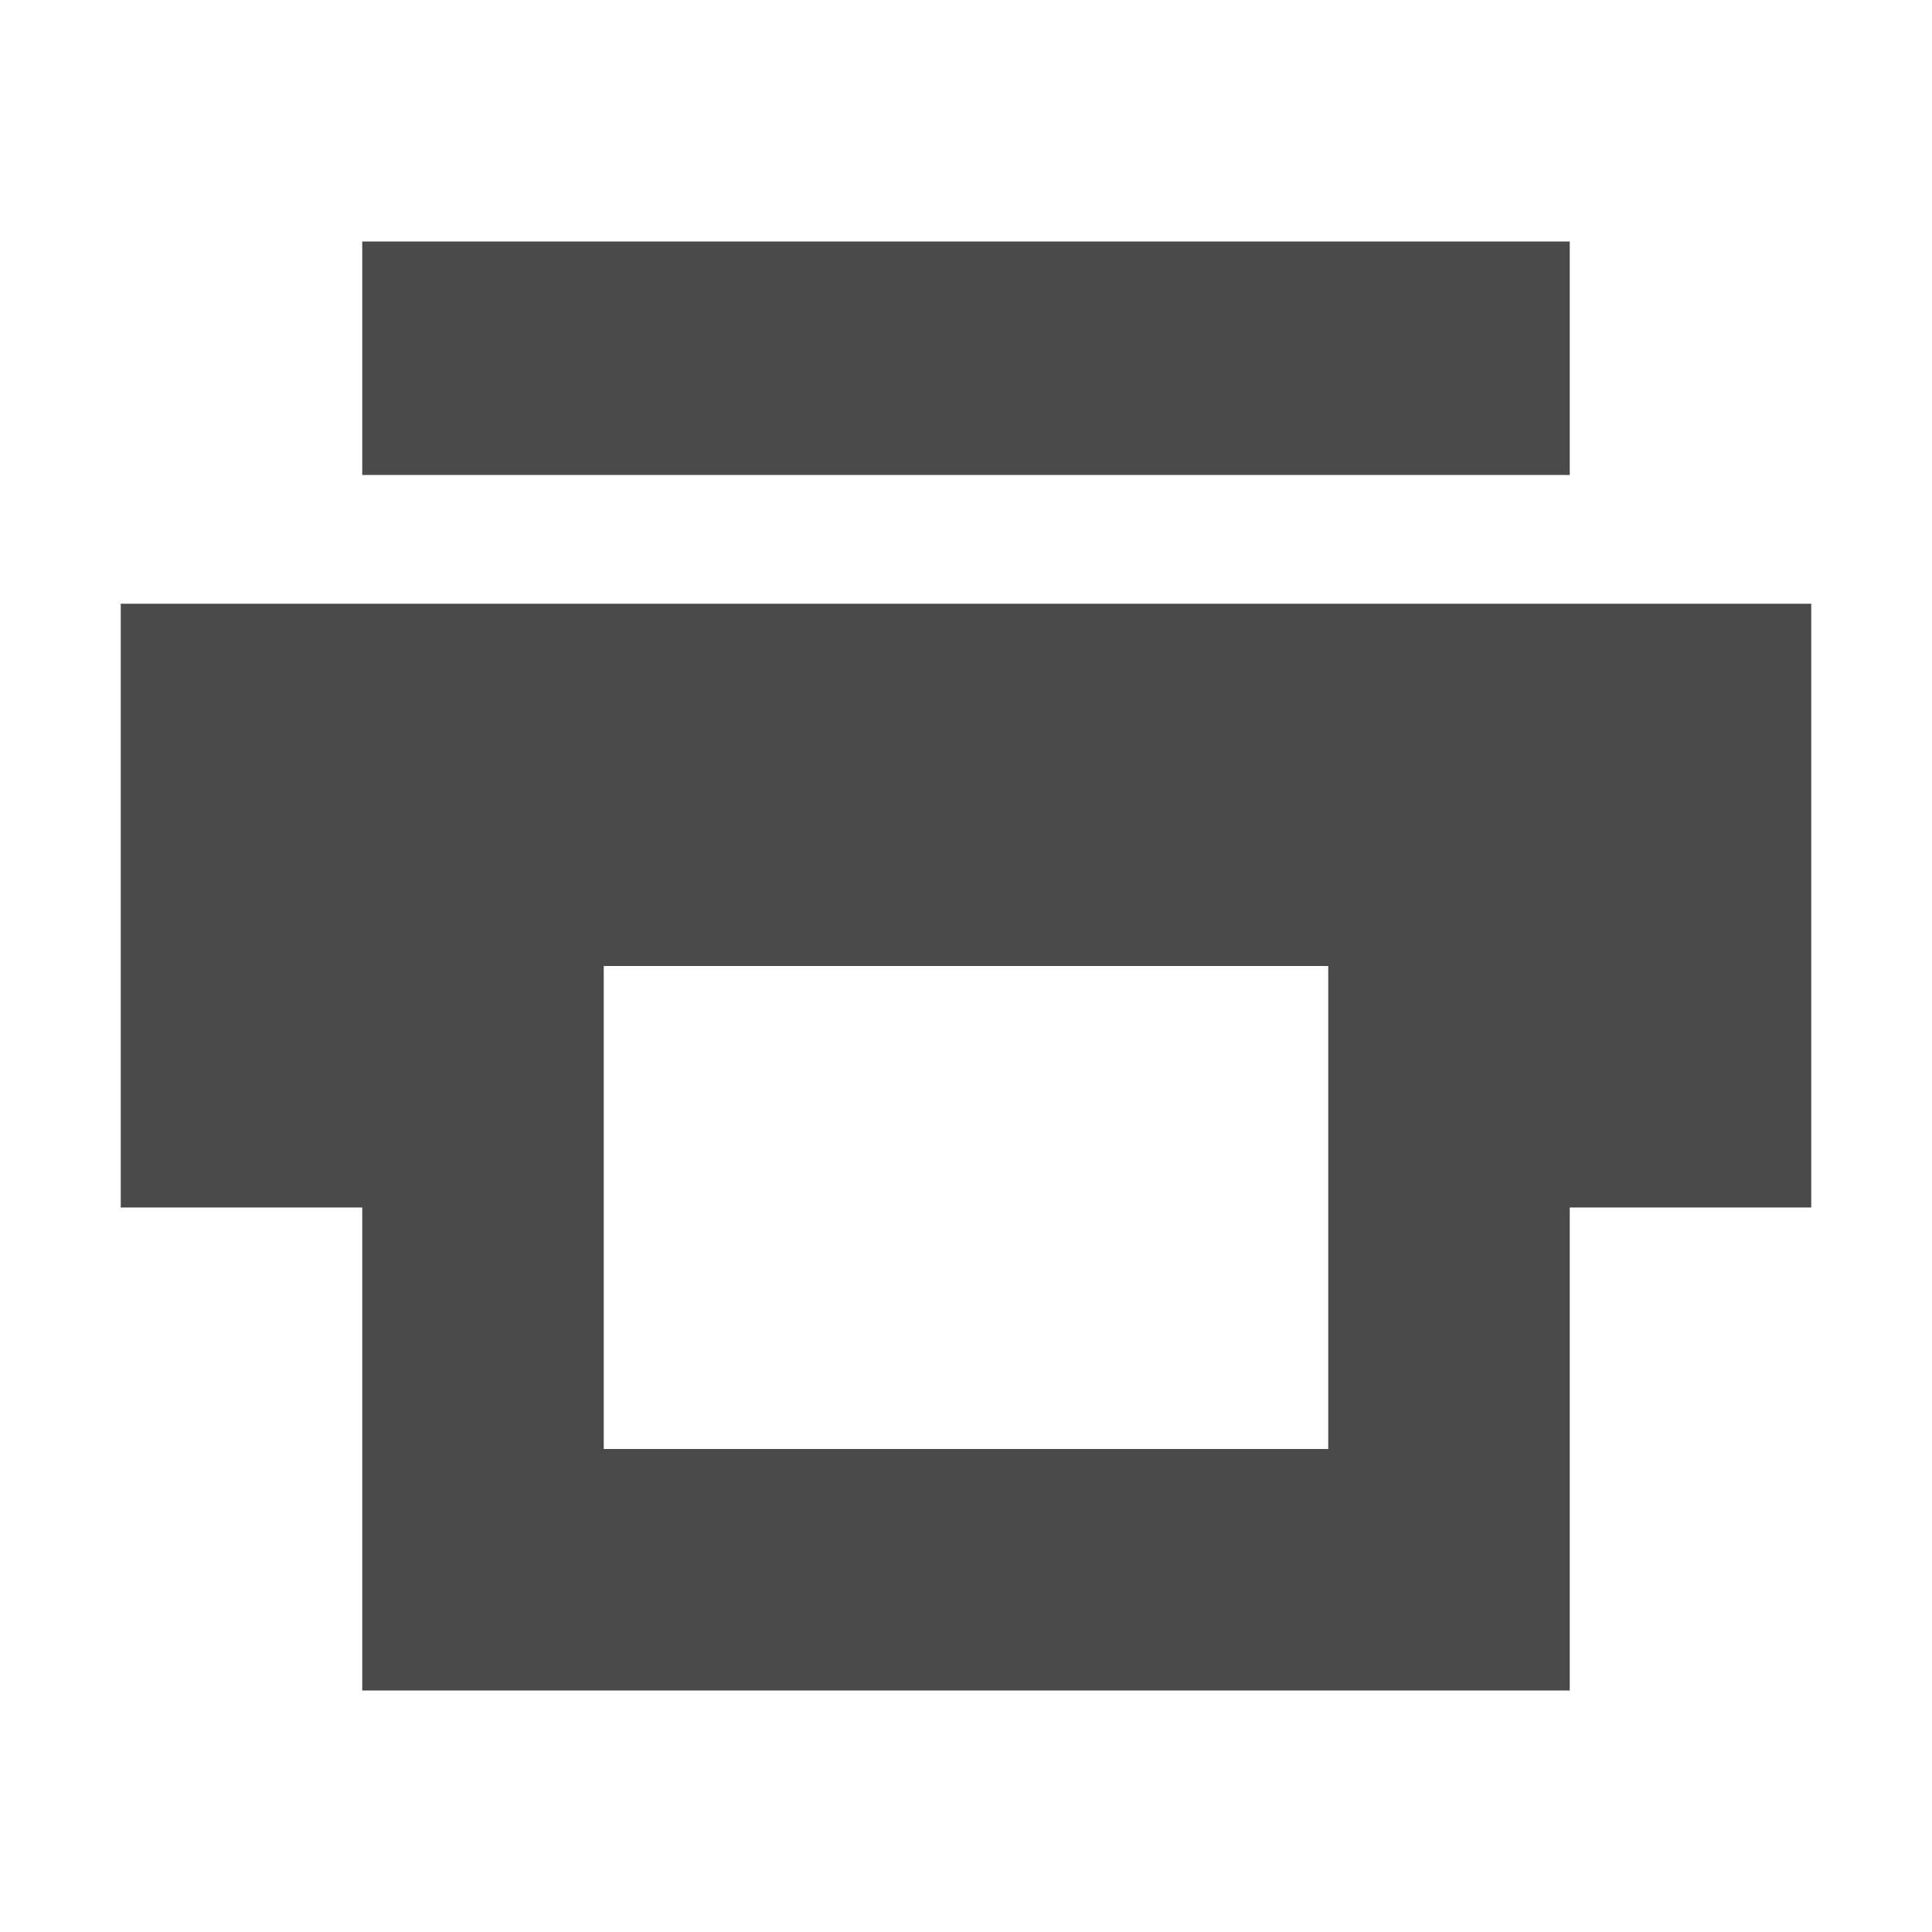
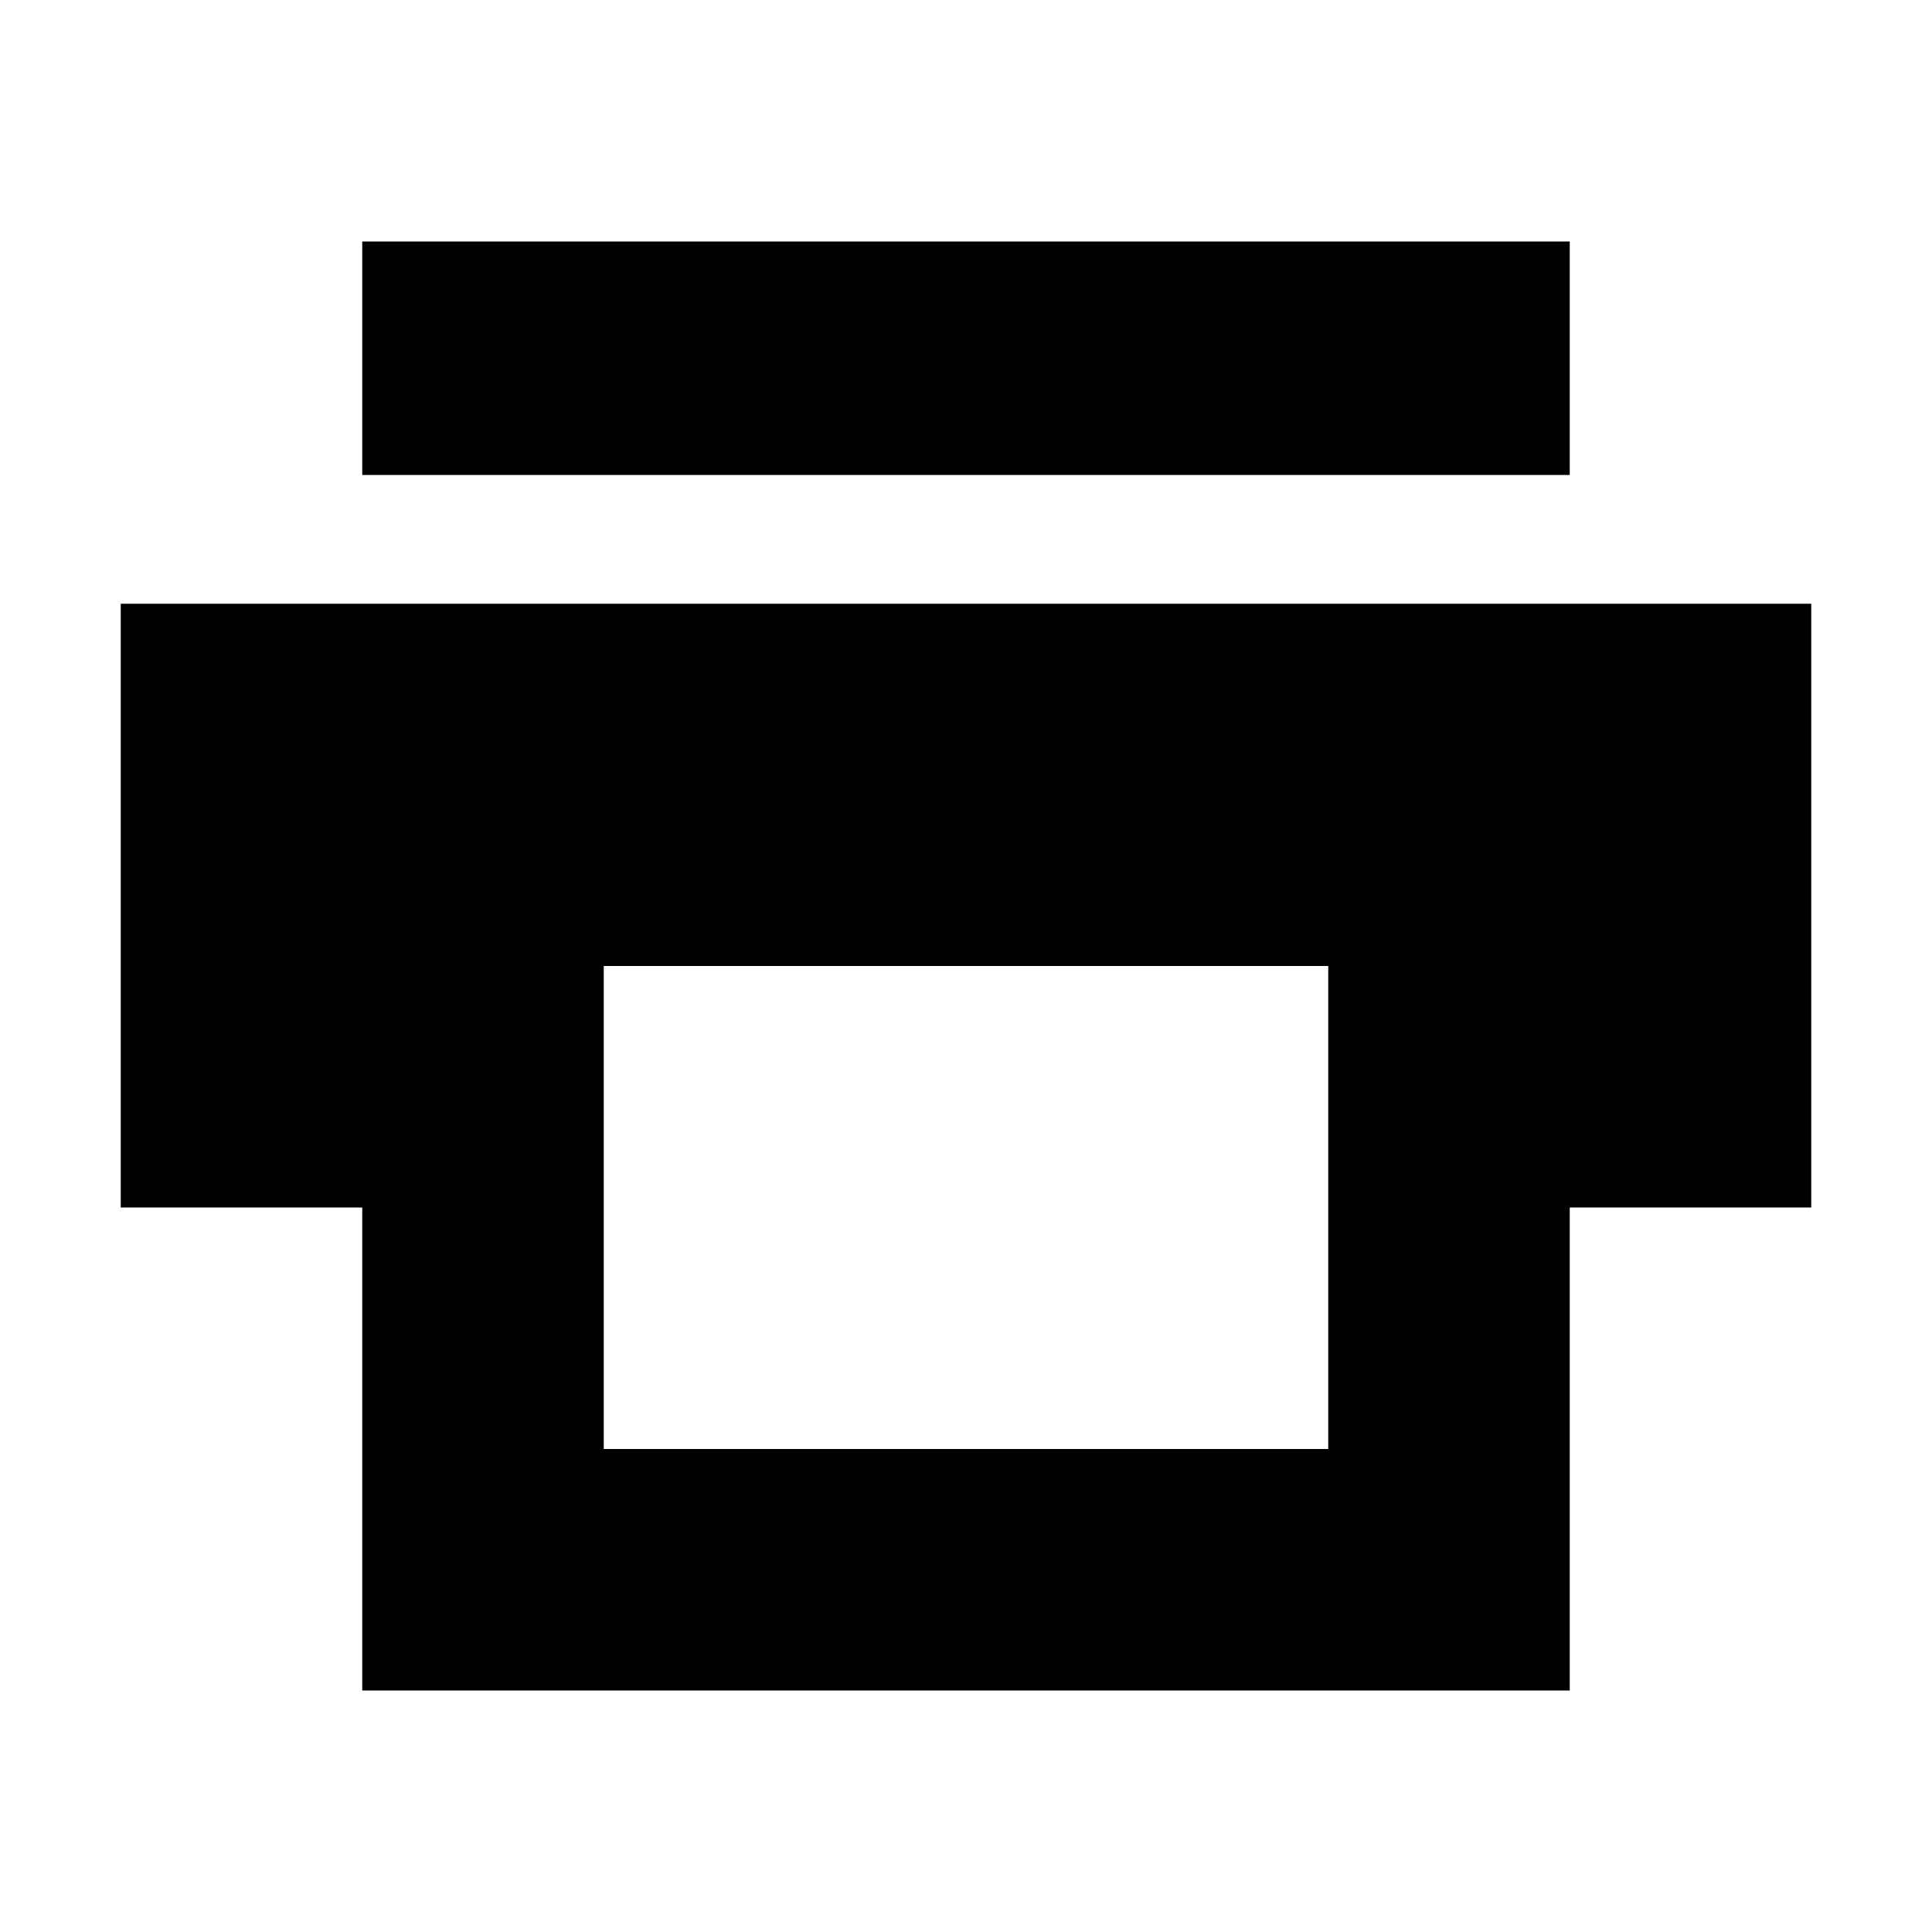
<svg xmlns="http://www.w3.org/2000/svg" version="1.1" width="32" height="32" viewBox="0 0 32 32">
-   <path fill="#4a4a4a" d="M6 7.867v-3.867h20v3.867h-20zM26 28h-20v-8h-4v-10h28v10h-4v8zM22 16h-12v8h12v-8z" />
+   <path d="M6 7.867v-3.867h20v3.867h-20zM26 28h-20v-8h-4v-10h28v10h-4v8zM22 16h-12v8h12v-8z" />
</svg>
